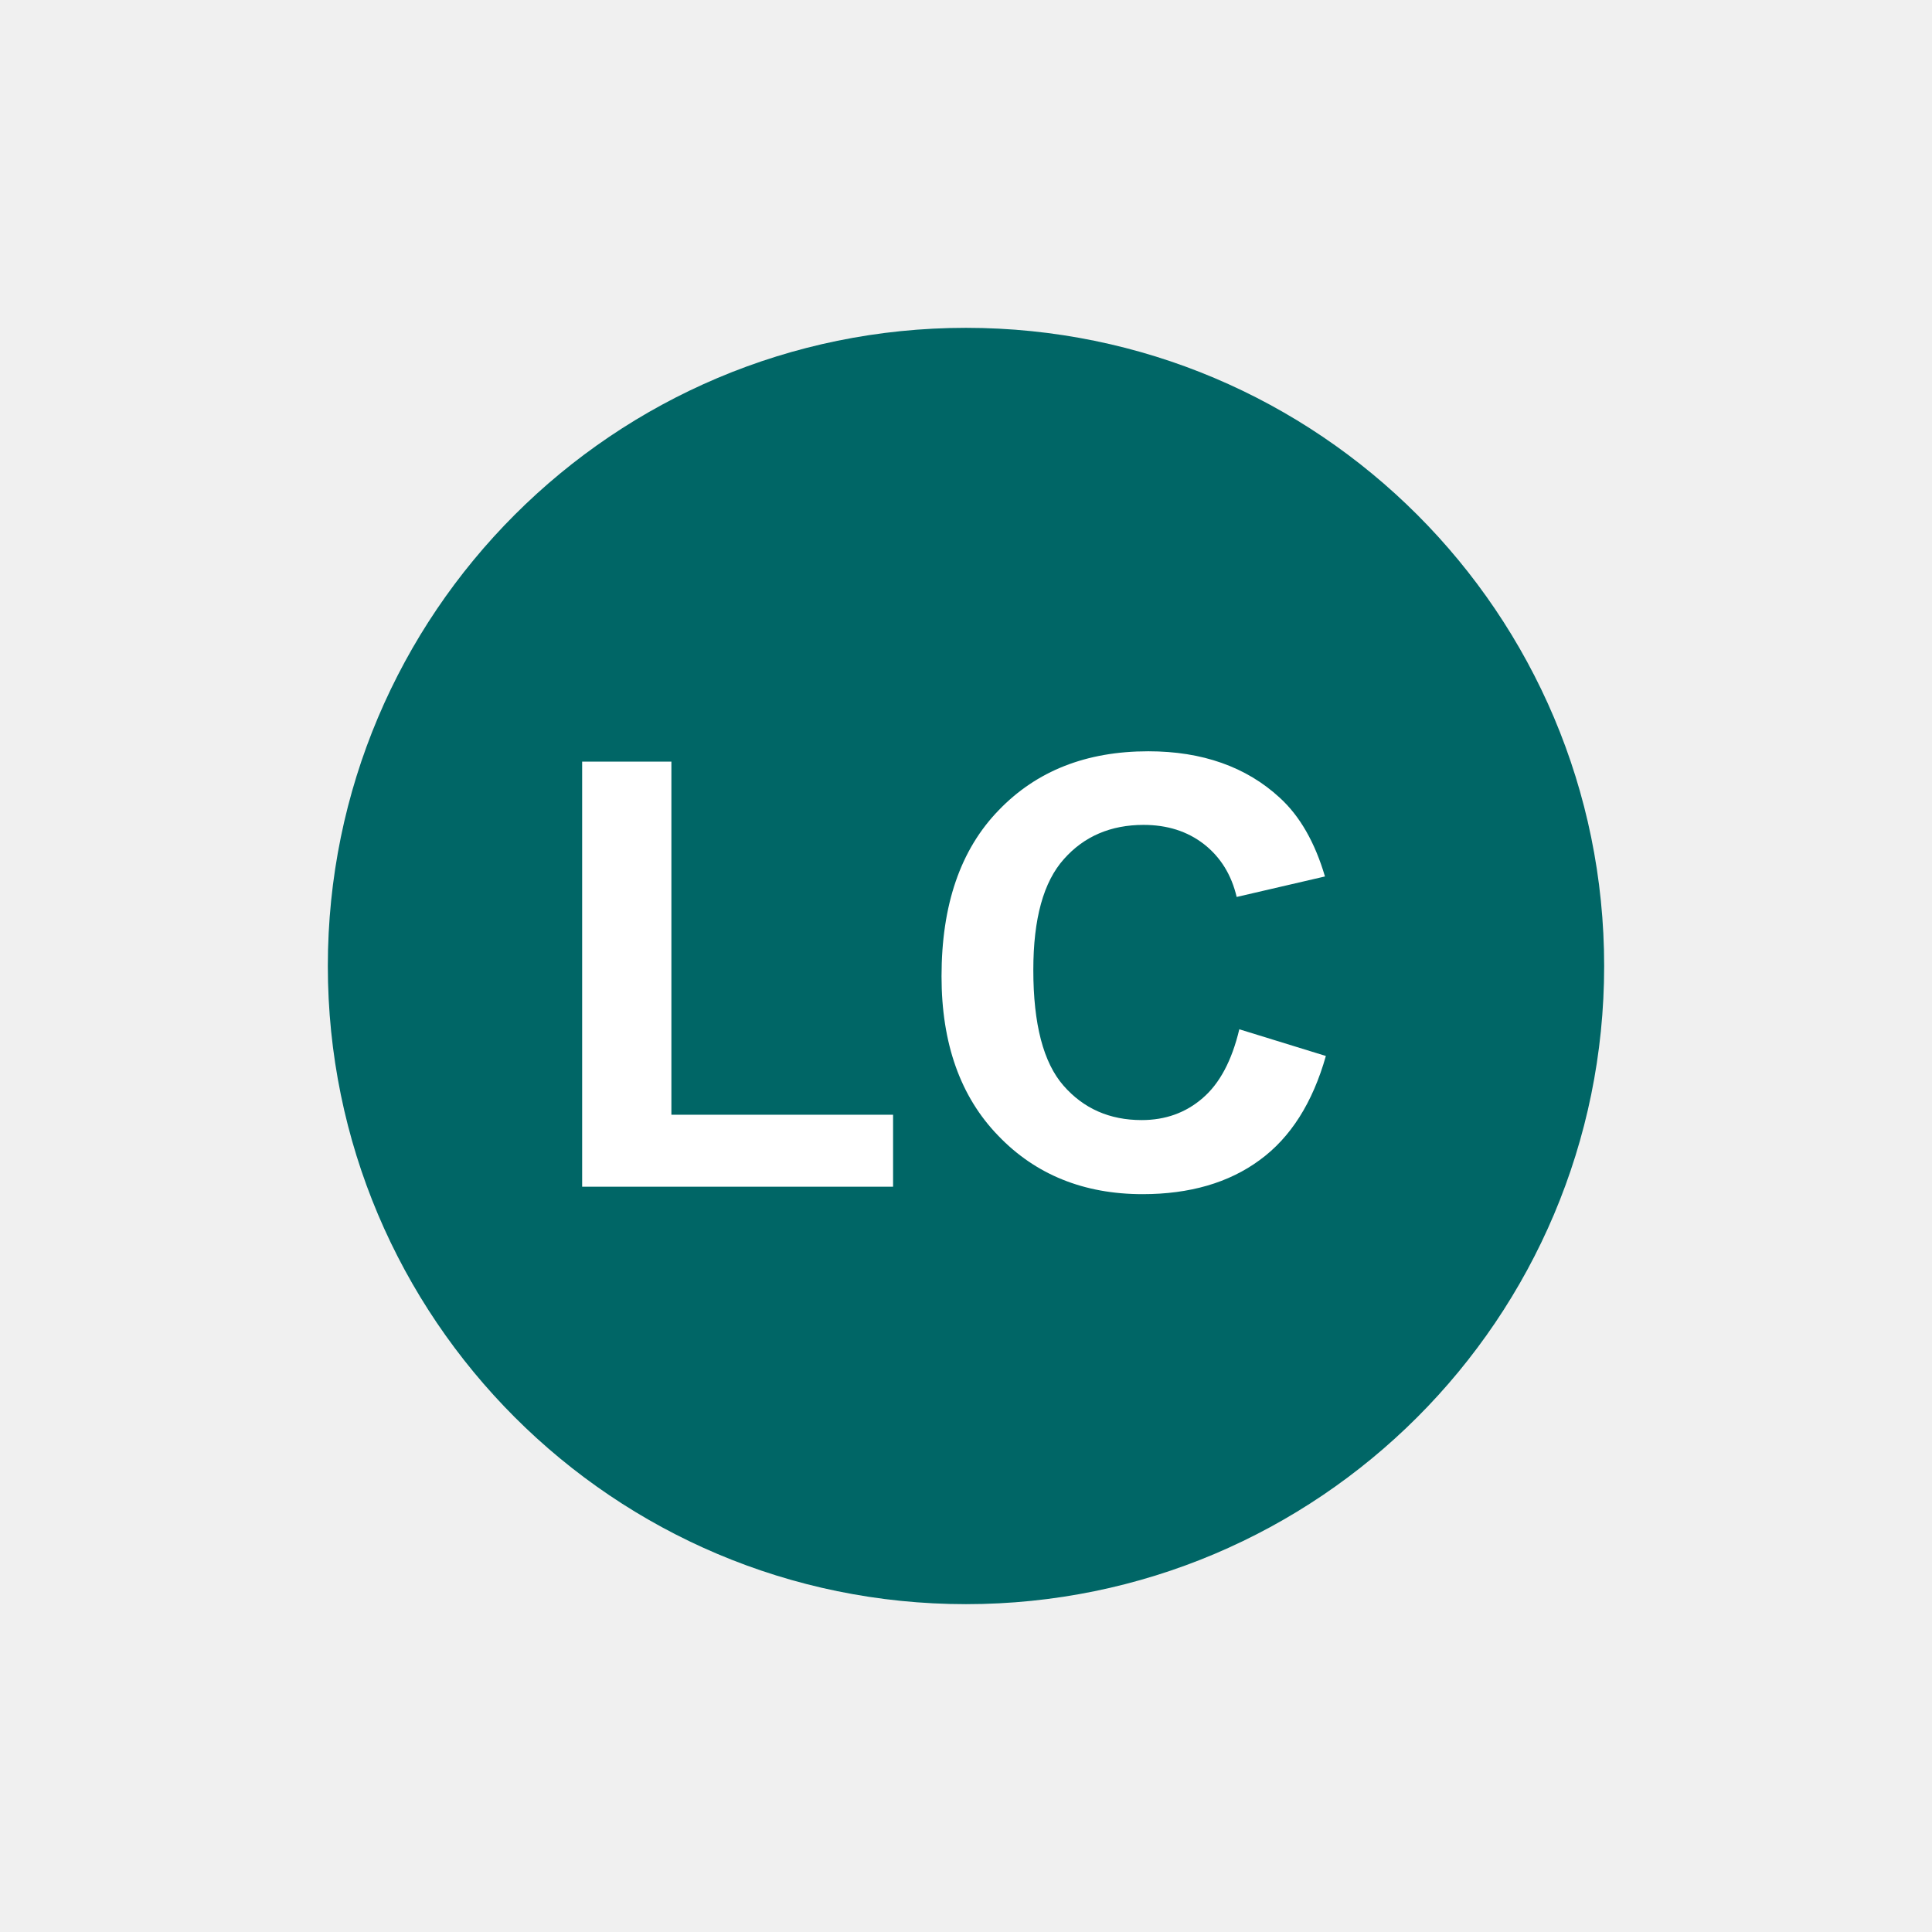
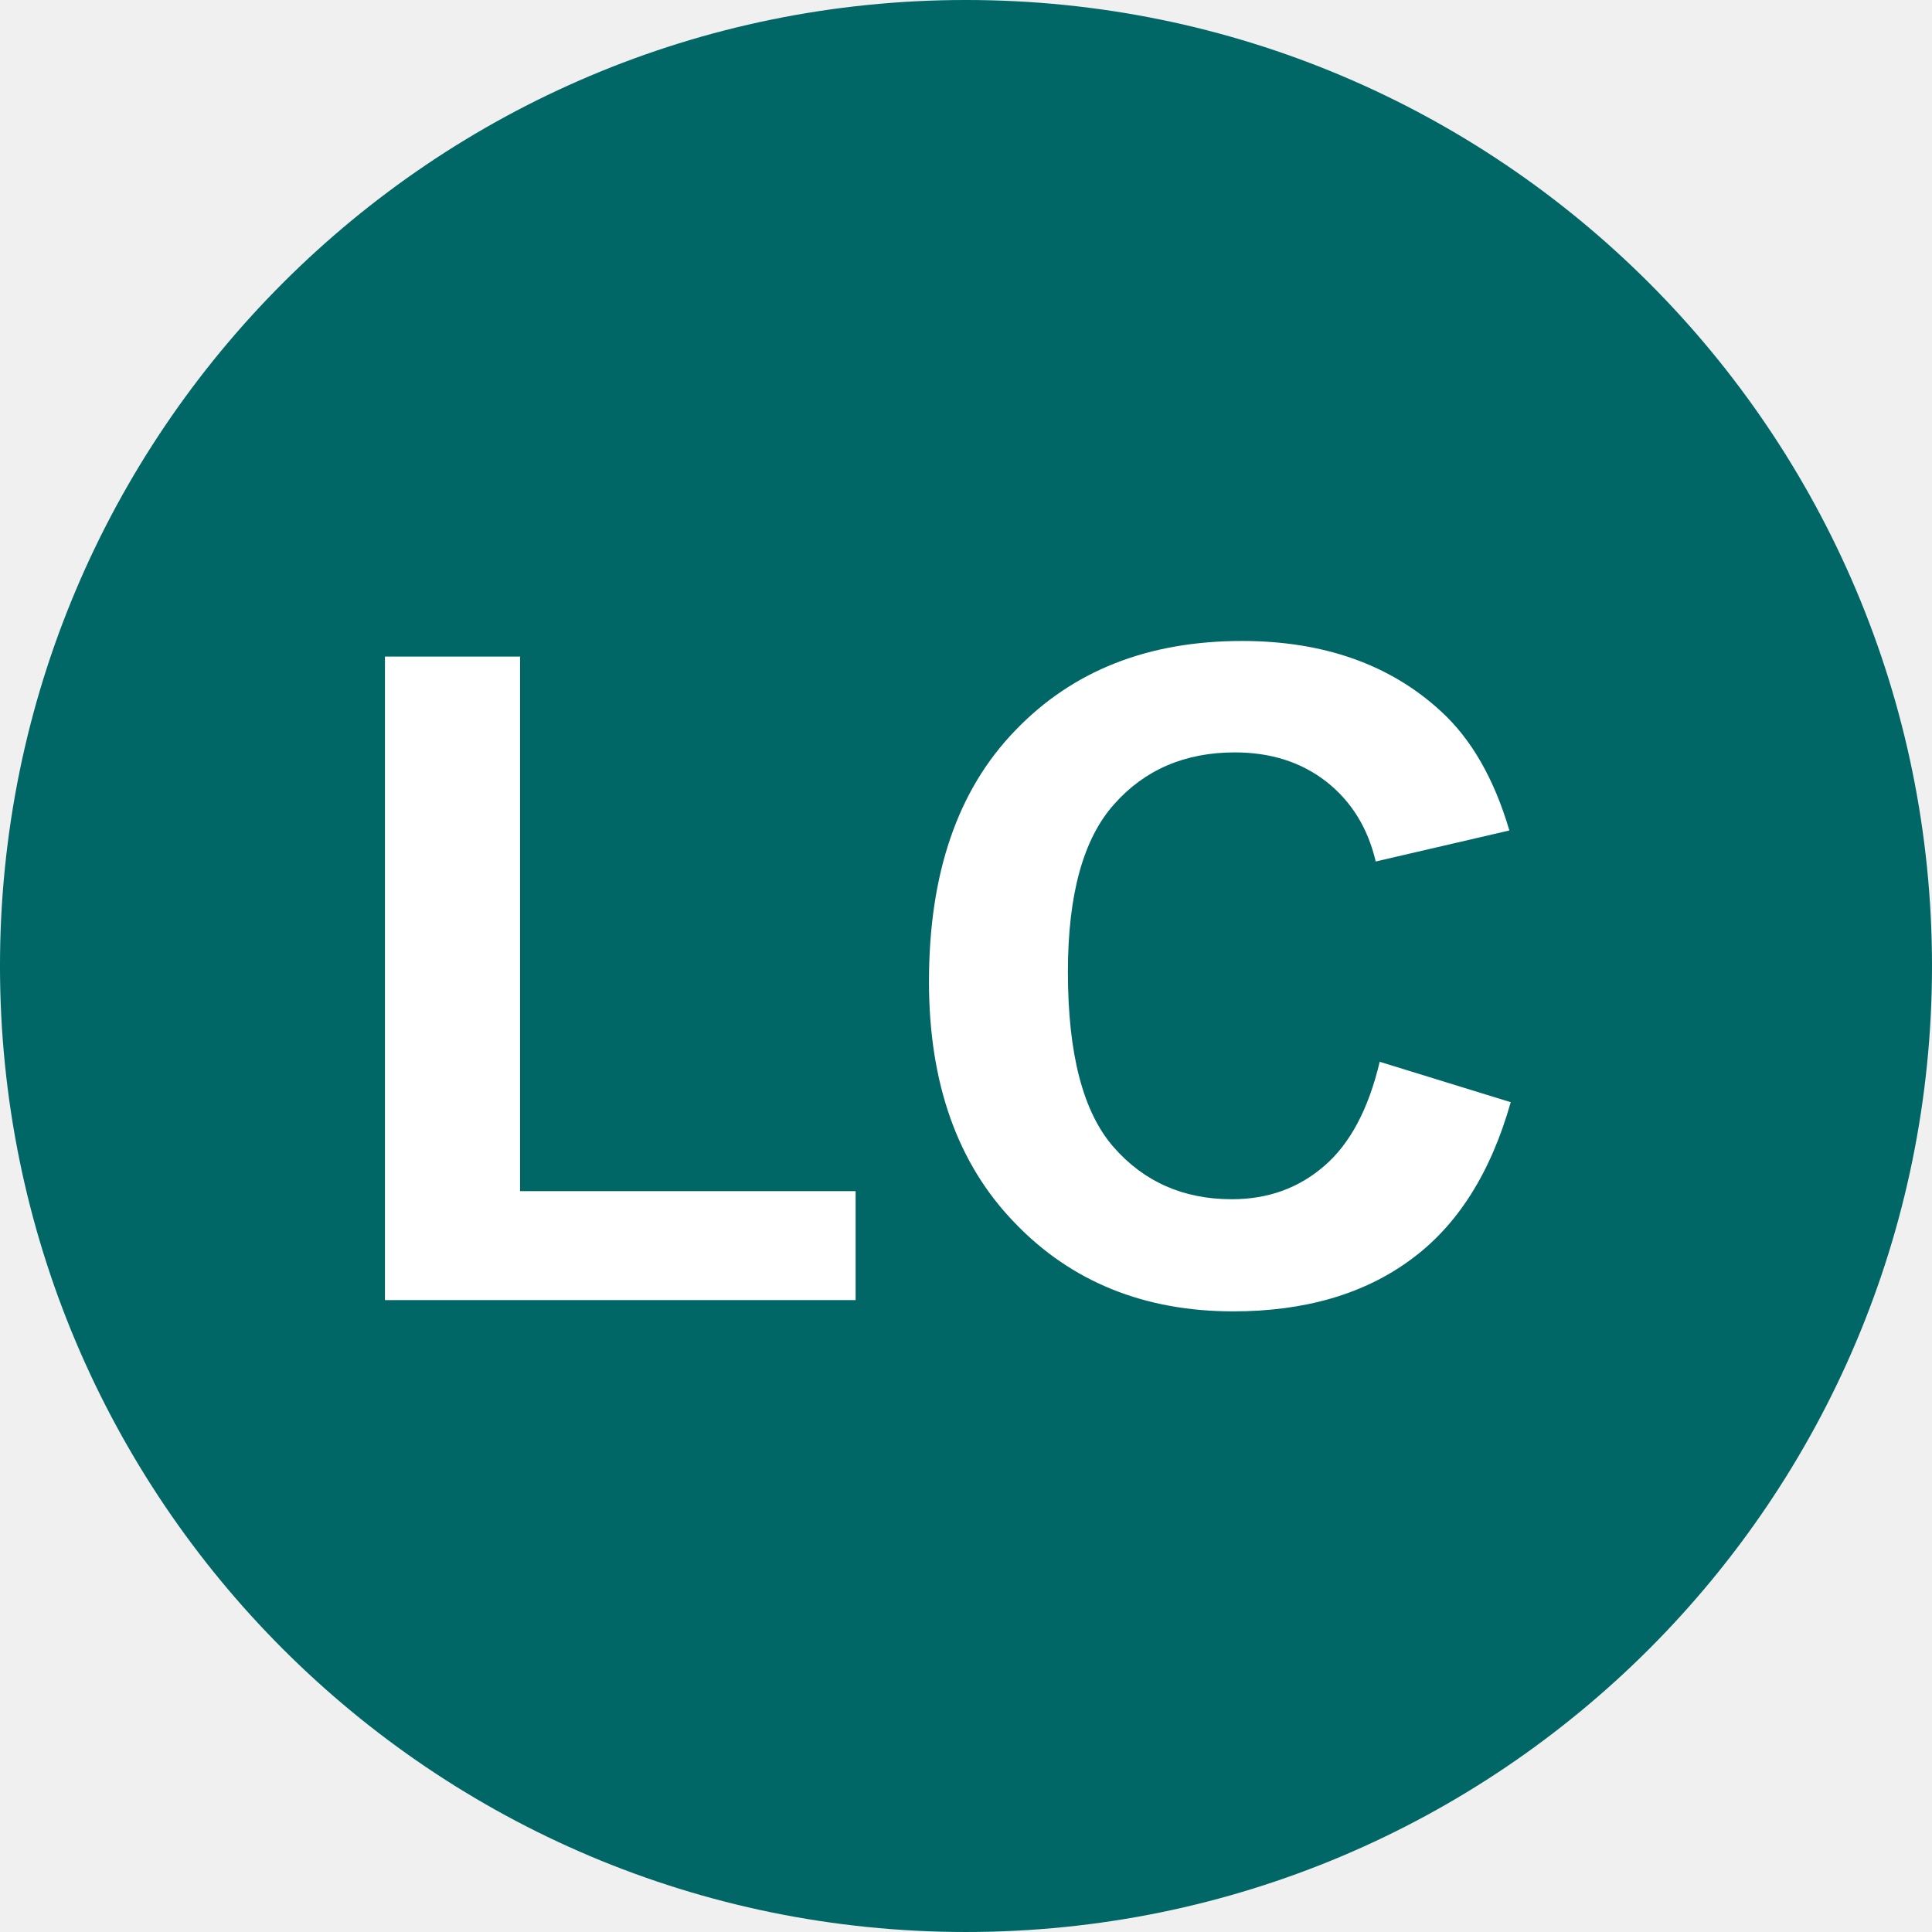
- <svg xmlns="http://www.w3.org/2000/svg" width="800" height="800" viewBox="0 0 211.667 211.667" version="1.1" id="svg1">
+ <svg xmlns="http://www.w3.org/2000/svg" width="528.498" height="528.498" viewBox="0 0 139.832 139.832" version="1.1" id="svg1">
  <defs id="defs1" />
-   <g id="layer2" style="display:none">
+   <g id="layer2" style="display:none" transform="translate(-35.91746,-35.91746)">
    <circle style="fill:#008033;stroke:none;stroke-width:0.243;stroke-dasharray:0.973, 0.973" id="path1" cx="105.833" cy="105.833" r="69.916" />
  </g>
-   <g id="layer1" style="display:inline">
+   <g id="layer1" style="display:inline" transform="translate(-35.91746,-35.91746)">
    <circle cx="105.833" r="69.916" fill="#006666" id="circle7" cy="105.833" style="stroke:none;stroke-width:3.154" />
    <path fill="#ffffff" d="M 63.779,130.015 V 83.439 h 9.778 v 38.69 h 24.287 v 7.885 z m 72.019,-17.242 9.462,2.918 c -1.451,5.125 -3.864,8.937 -7.254,11.407 -3.375,2.487 -7.675,3.732 -12.827,3.732 -6.413,0 -11.723,-2.129 -15.823,-6.413 -4.132,-4.263 -6.203,-10.093 -6.203,-17.453 0,-7.833 2.076,-13.878 6.256,-18.189 4.158,-4.326 9.62,-6.466 16.401,-6.466 5.888,0 10.724,1.698 14.404,5.094 2.197,2.008 3.848,4.889 4.947,8.621 l -9.673,2.245 c -0.573,-2.434 -1.766,-4.358 -3.58,-5.782 -1.814,-1.409 -4.016,-2.113 -6.624,-2.113 -3.585,10e-5 -6.519,1.251 -8.726,3.748 -2.234,2.497 -3.349,6.518 -3.349,12.143 0,5.94 1.099,10.146 3.301,12.669 2.197,2.518 5.057,3.78 8.569,3.78 2.597,1e-4 4.826,-0.799 6.676,-2.402 1.871,-1.603 3.212,-4.121 4.027,-7.57 z" id="path13" style="stroke-width:5.257" />
  </g>
</svg>
